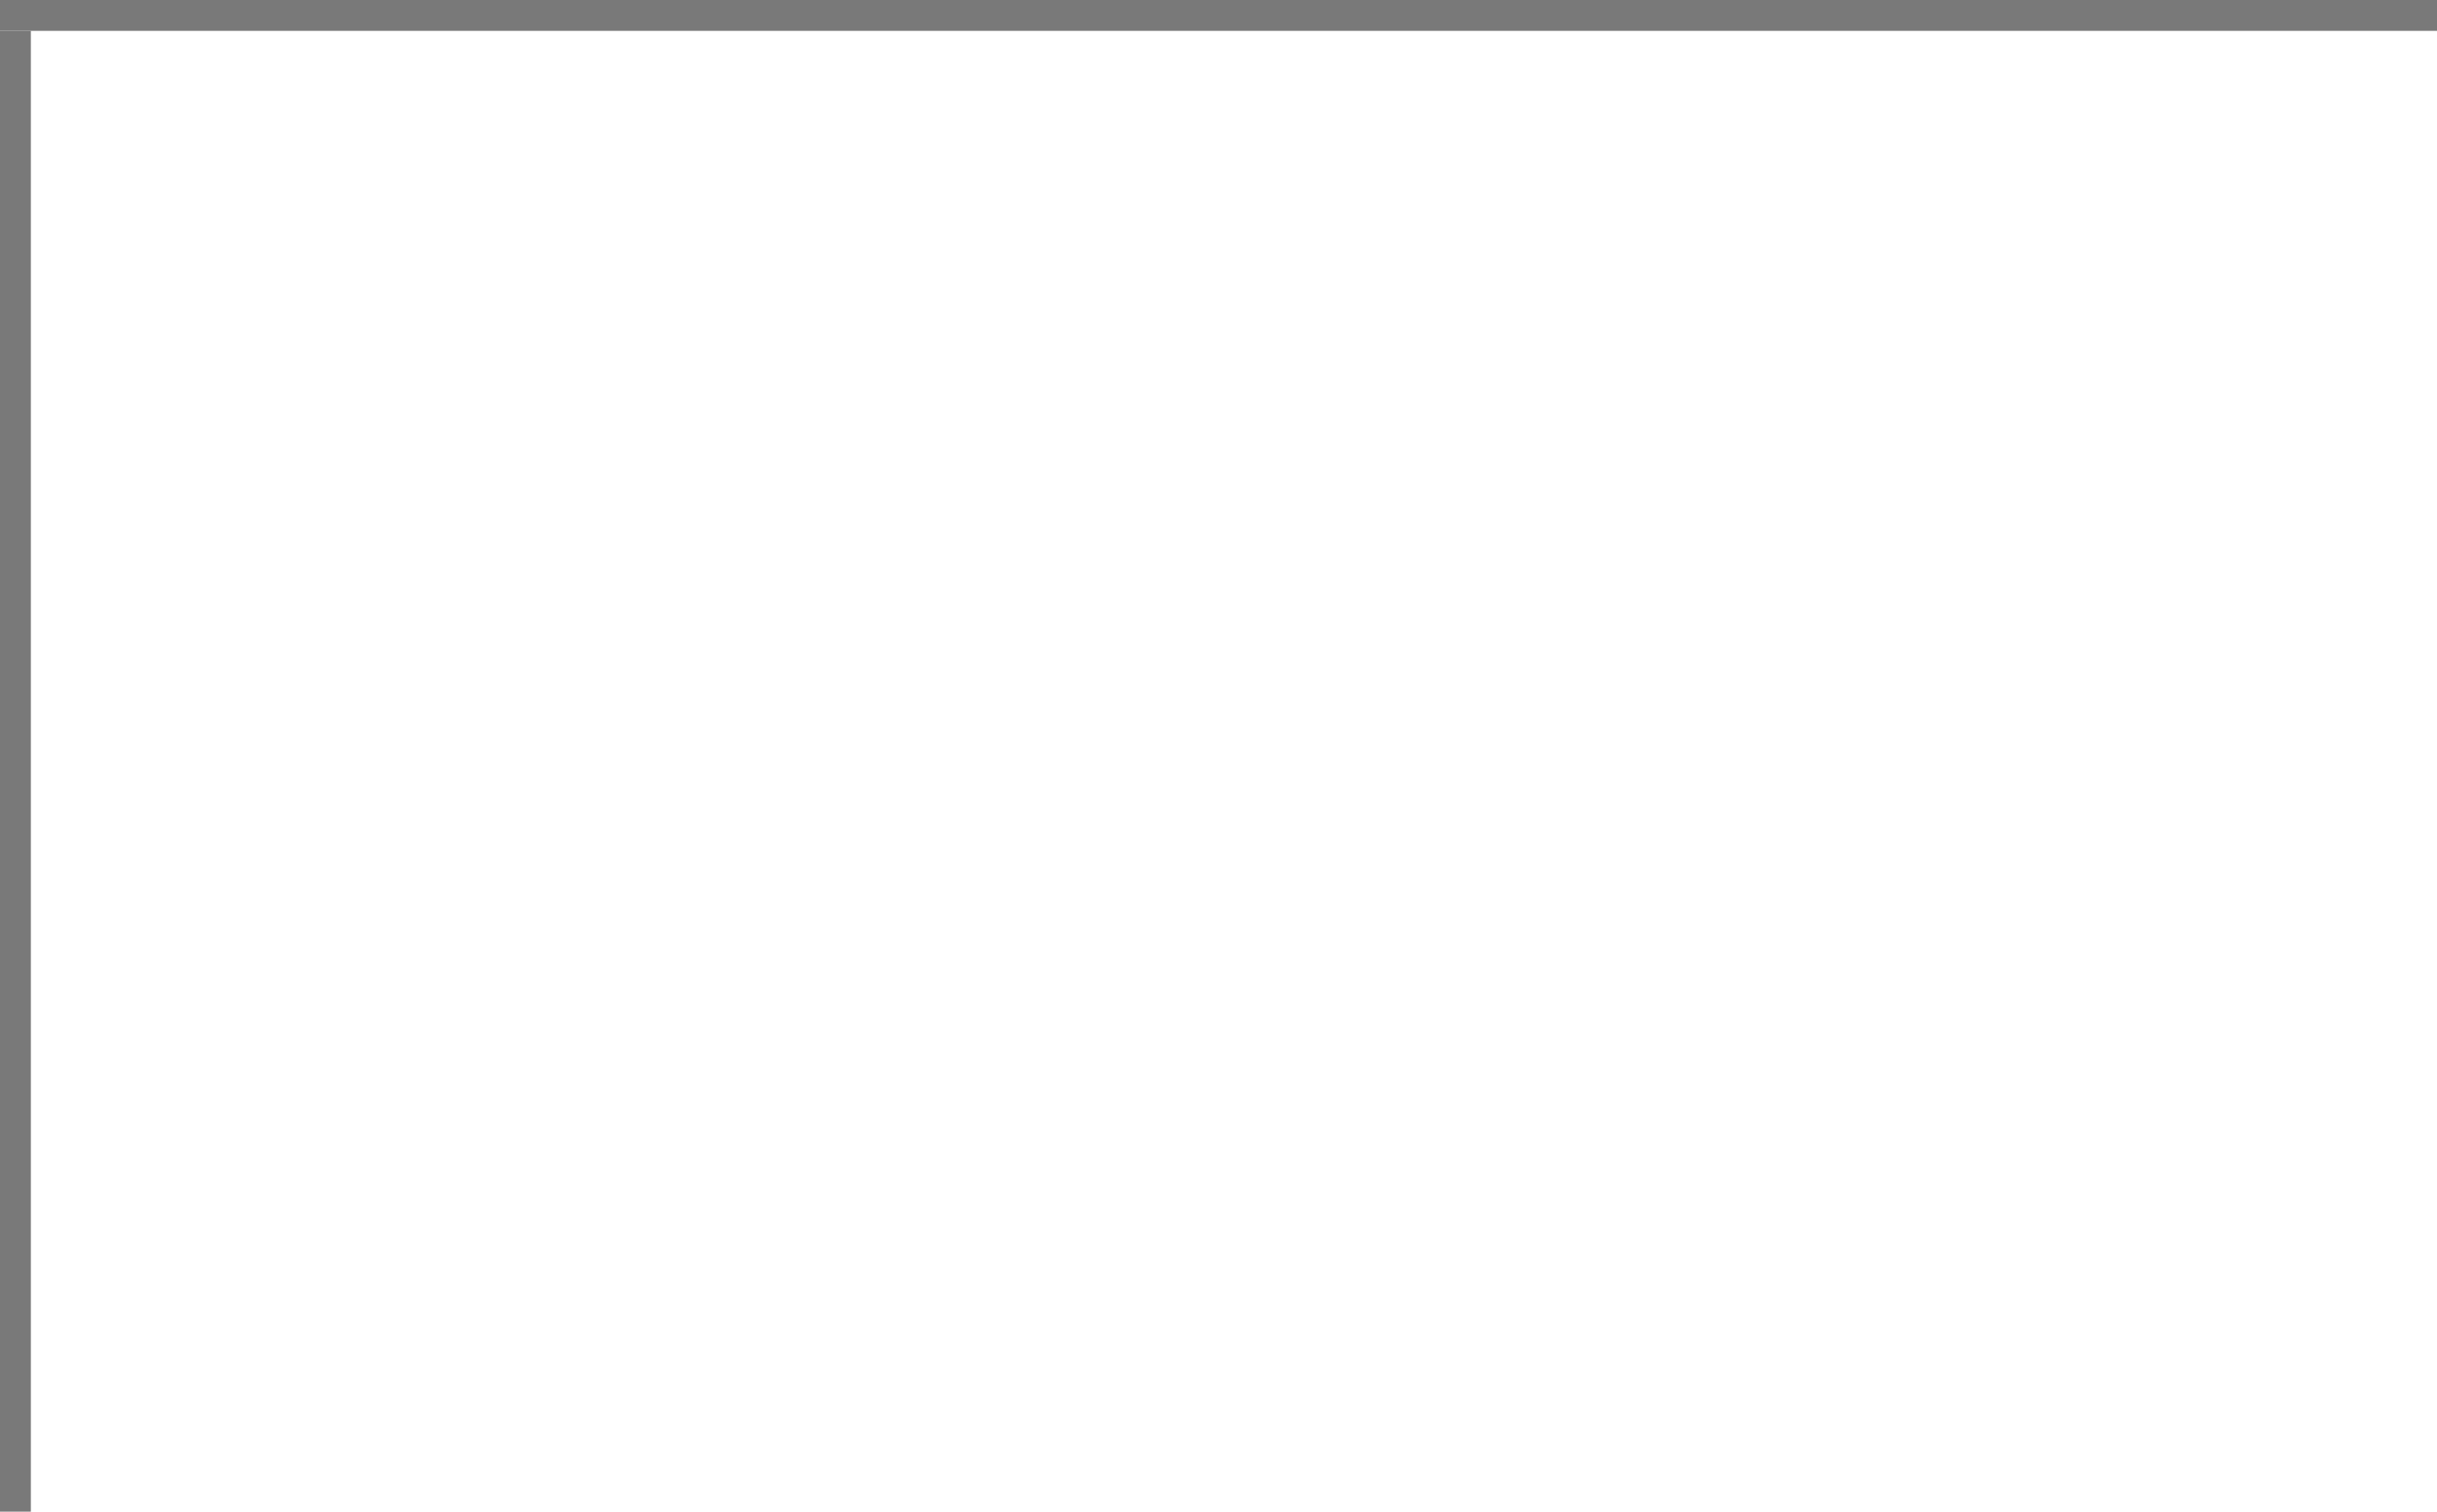
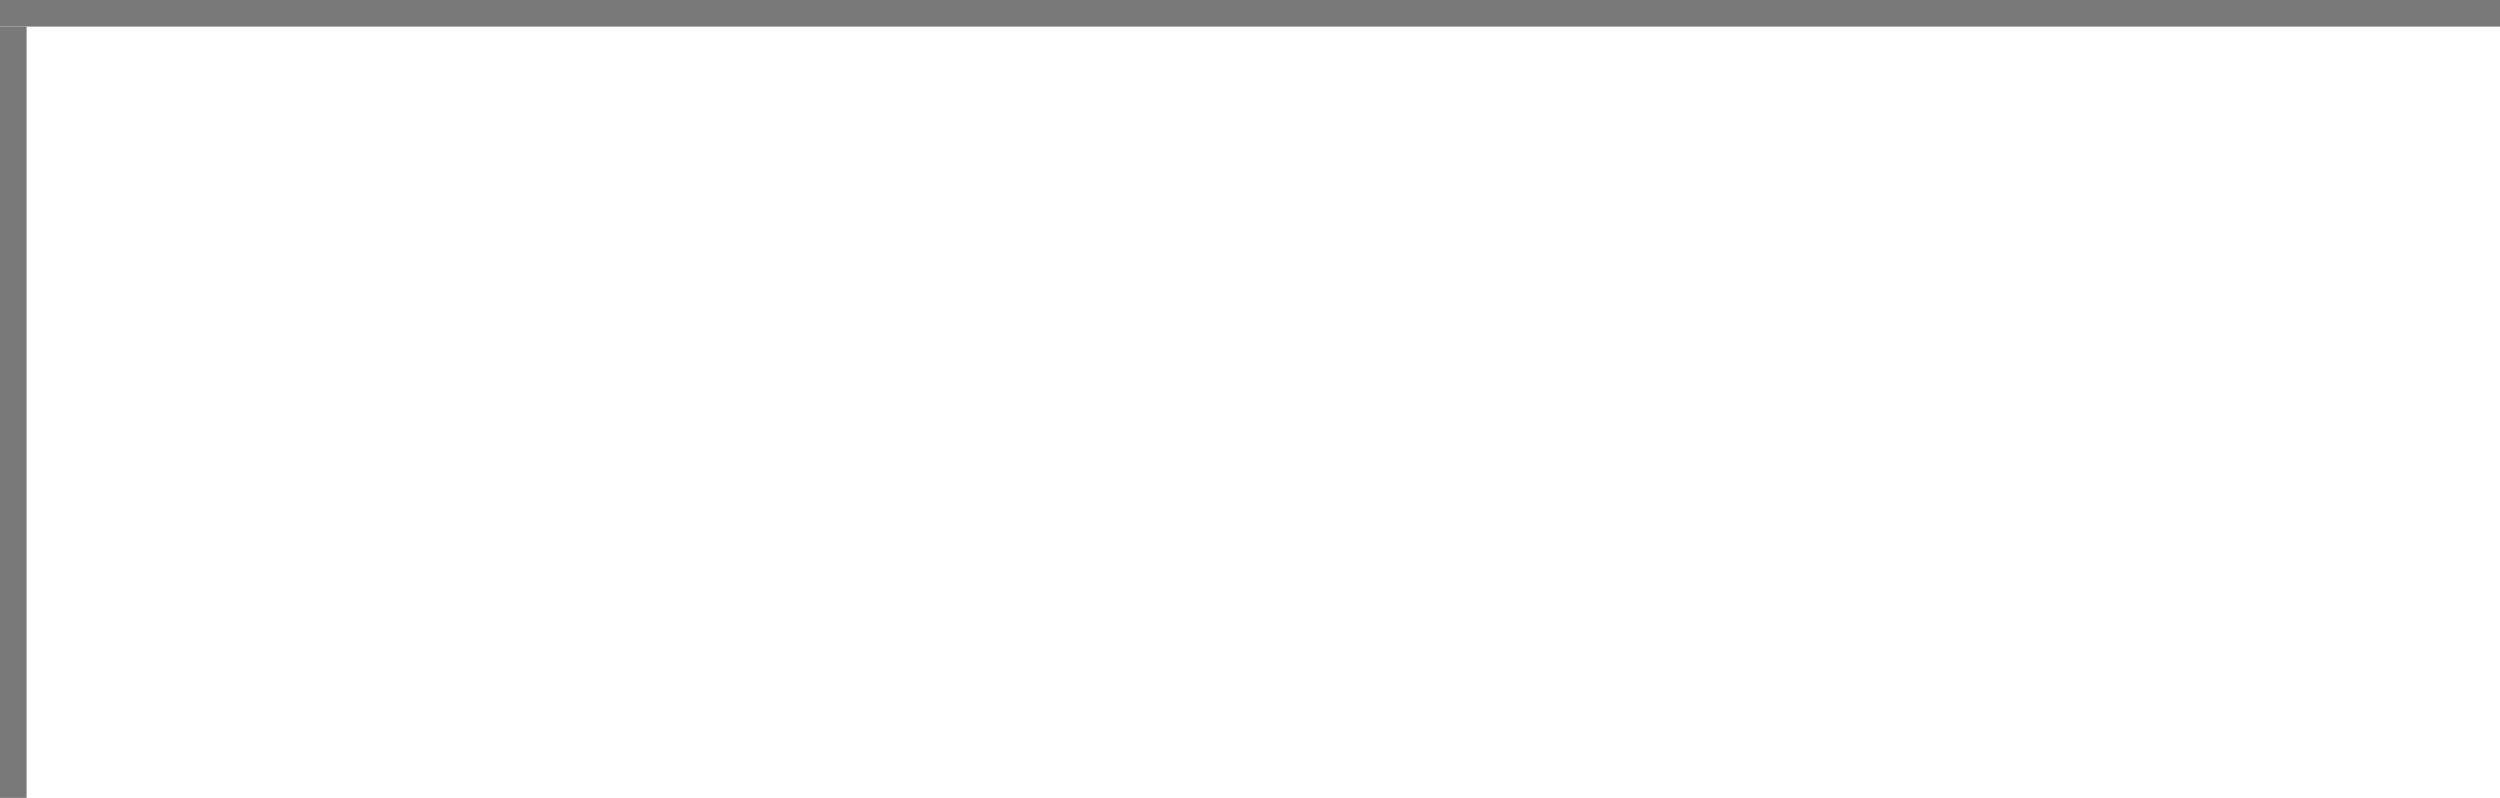
- <svg xmlns="http://www.w3.org/2000/svg" version="1.1" width="79px" height="49px" viewBox="593 0 79 49">
-   <path d="M 1 1  L 79 1  L 79 49  L 1 49  L 1 1  Z " fill-rule="nonzero" fill="rgba(255, 255, 255, 1)" stroke="none" transform="matrix(1 0 0 1 593 0 )" class="fill" />
-   <path d="M 0.5 1  L 0.5 49  " stroke-width="1" stroke-dasharray="0" stroke="rgba(121, 121, 121, 1)" fill="none" transform="matrix(1 0 0 1 593 0 )" class="stroke" />
-   <path d="M 0 0.5  L 79 0.5  " stroke-width="1" stroke-dasharray="0" stroke="rgba(121, 121, 121, 1)" fill="none" transform="matrix(1 0 0 1 593 0 )" class="stroke" />
+ <svg xmlns="http://www.w3.org/2000/svg" version="1.1" width="94px" height="30px" viewBox="844 49 94 30">
+   <path d="M 1 1  L 94 1  L 94 30  L 1 30  L 1 1  Z " fill-rule="nonzero" fill="rgba(255, 255, 255, 1)" stroke="none" transform="matrix(1 0 0 1 844 49 )" class="fill" />
+   <path d="M 0.5 1  L 0.5 30  " stroke-width="1" stroke-dasharray="0" stroke="rgba(121, 121, 121, 1)" fill="none" transform="matrix(1 0 0 1 844 49 )" class="stroke" />
+   <path d="M 0 0.5  L 94 0.5  " stroke-width="1" stroke-dasharray="0" stroke="rgba(121, 121, 121, 1)" fill="none" transform="matrix(1 0 0 1 844 49 )" class="stroke" />
</svg>
